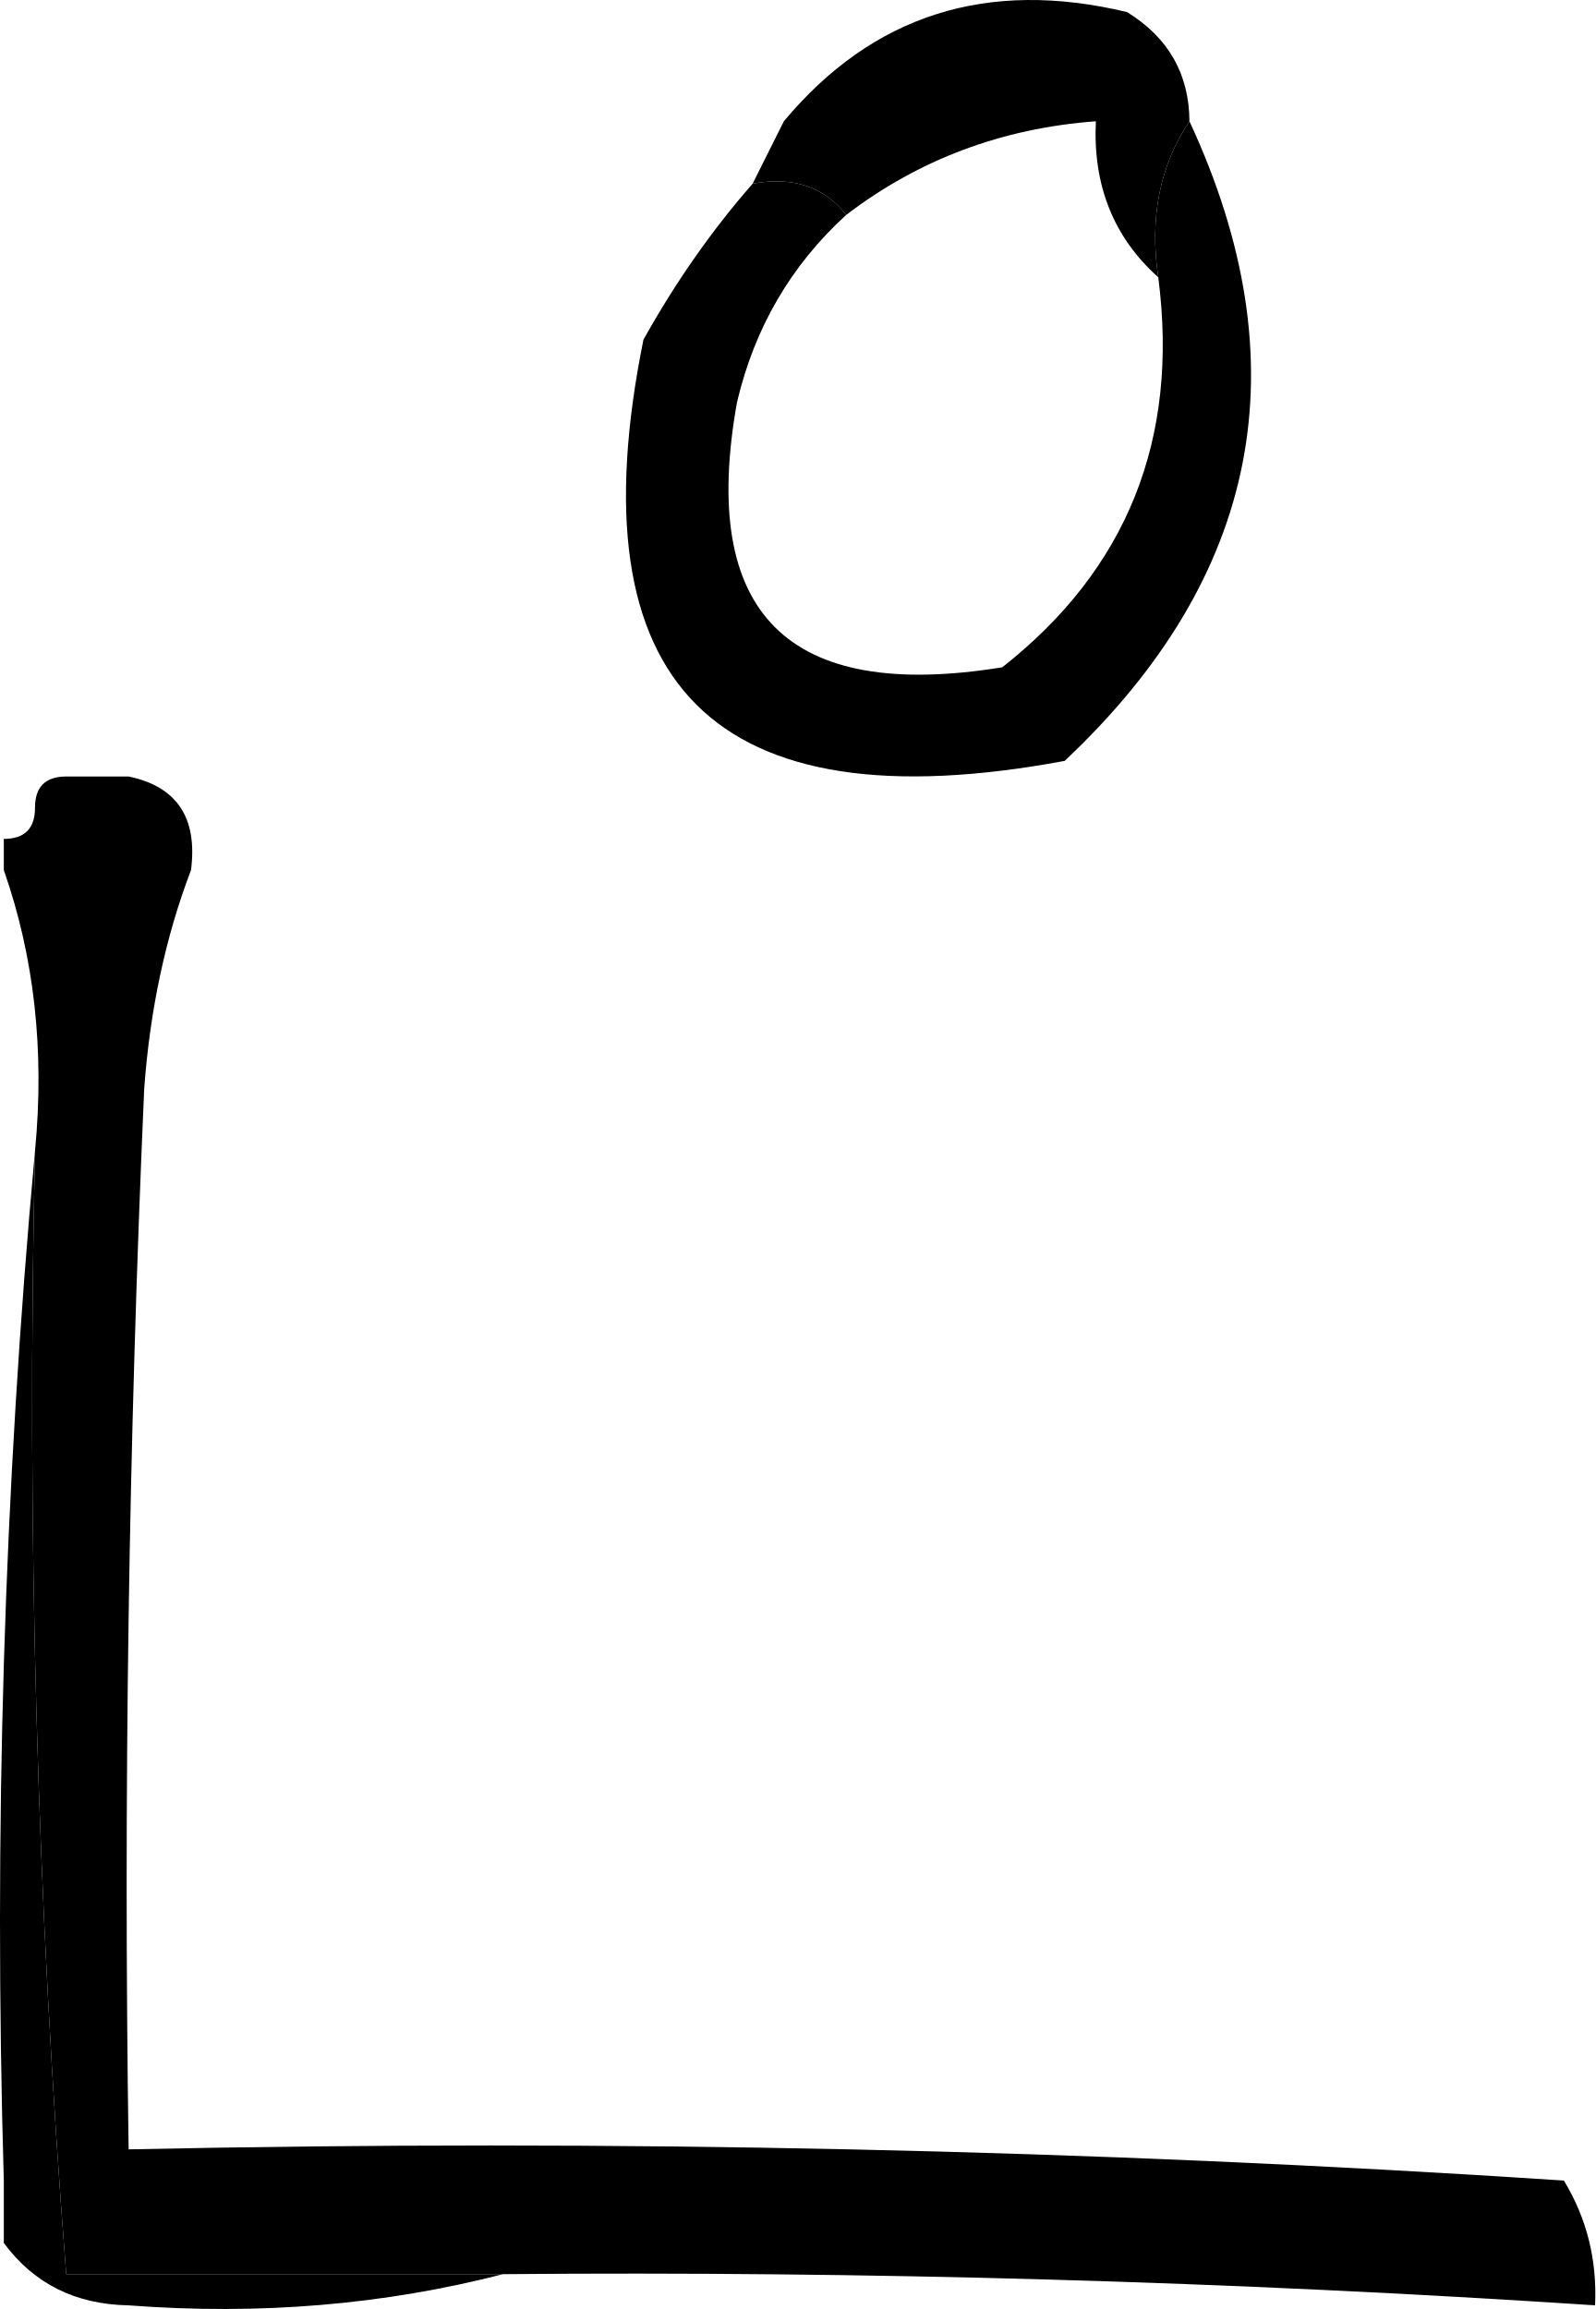
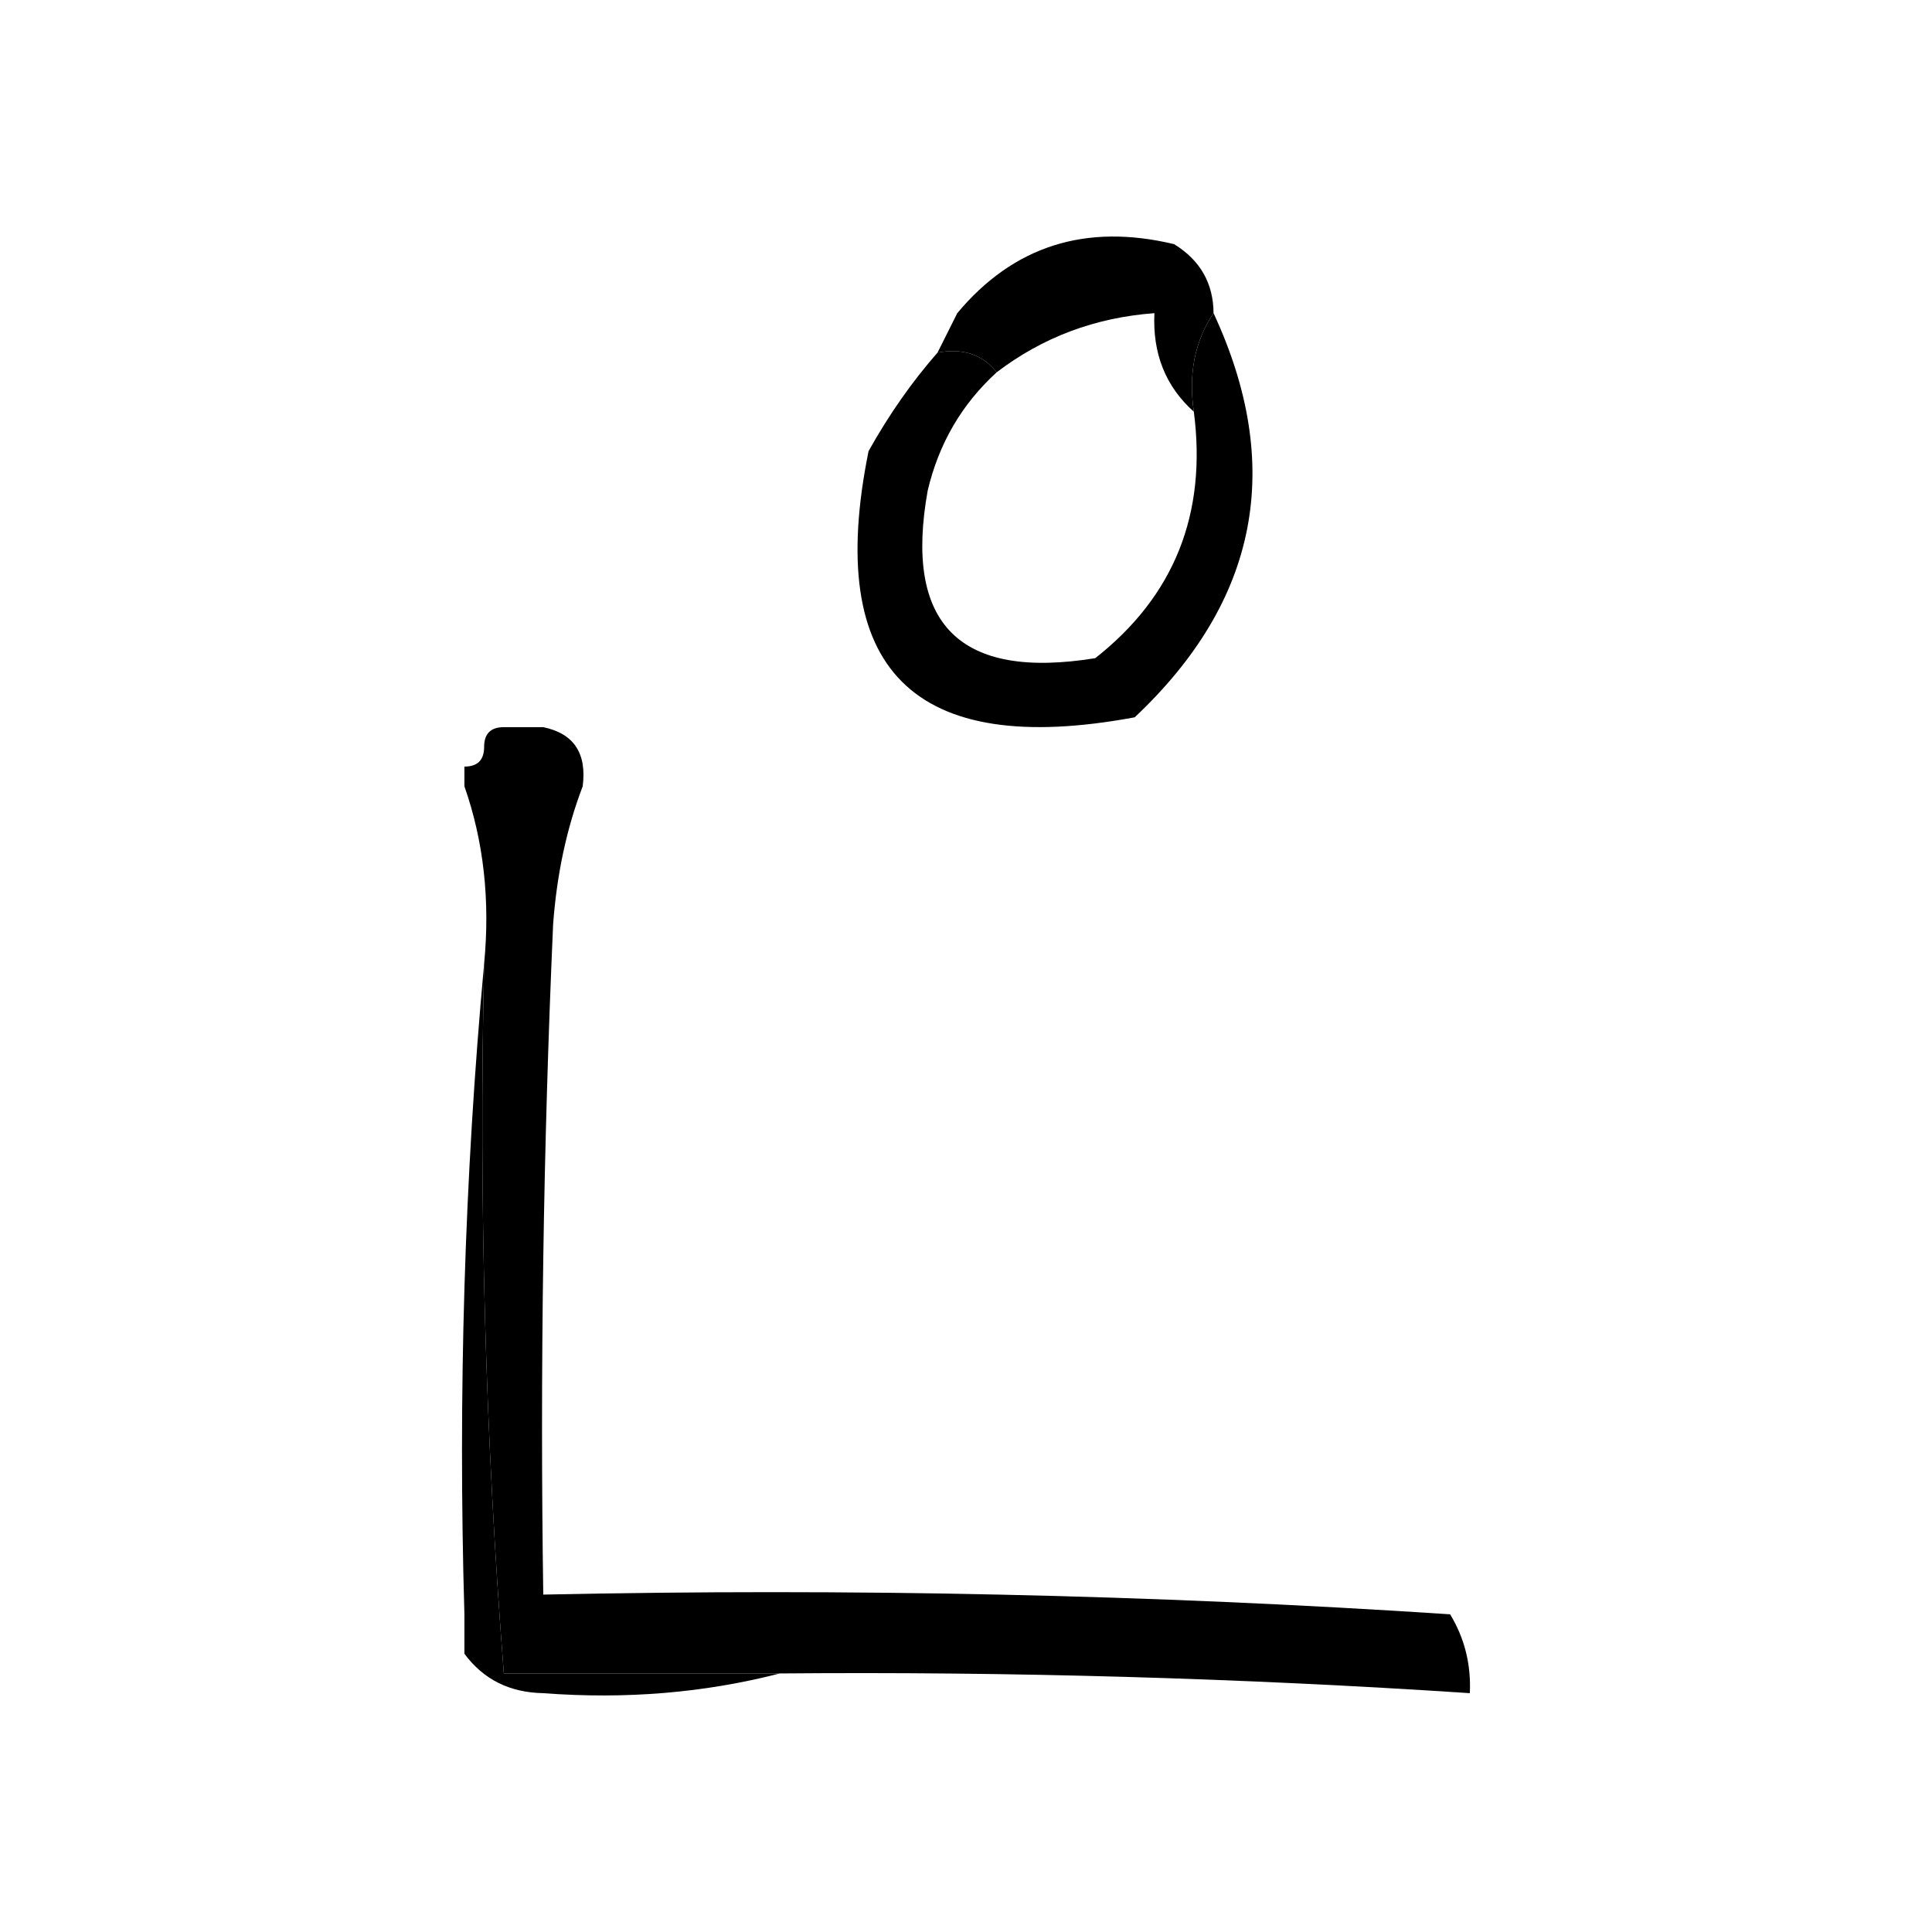
- <svg xmlns="http://www.w3.org/2000/svg" version="1.1" width="51.13" height="74.004" viewBox="18 351 51.13 74.004" id="svg1">
+ <svg xmlns="http://www.w3.org/2000/svg" version="1.1" width="98.0" height="98.0" viewBox="-5.435 339.002 98.0 98.0" id="svg1">
  <defs id="defs1" />
  <g id="lo" transform="translate(-727.378,-599.6129)">
    <g id="g1750" style="fill:#000000" transform="translate(46)">
      <g id="g1383" style="fill:#000000">
        <path style="opacity:1;fill:#000000" fill="#413c40" d="m 737.5,954.5 c -0.951,1.419 -1.284,3.085 -1,5 -1.431,-1.28 -2.098,-2.947 -2,-5 -3.004,0.222 -5.671,1.222 -8,3 -0.709,-0.904 -1.709,-1.237 -3,-1 0.333,-0.667 0.667,-1.333 1,-2 2.847,-3.409 6.513,-4.576 11,-3.5 1.323,0.816 1.989,1.983 2,3.5 z" id="path1383" />
      </g>
      <g id="g1392" style="fill:#000000">
        <path style="opacity:1;fill:#000000" fill="#211b2a" d="m 737.5,954.5 c 3.605,7.765 2.271,14.598 -4,20.5 -11.243,2.09 -15.743,-2.41 -13.5,-13.5 1.03,-1.846 2.196,-3.513 3.5,-5 1.291,-0.237 2.291,0.096 3,1 -1.77,1.613 -2.936,3.613 -3.5,6 -1.218,6.783 1.616,9.616 8.5,8.5 4.005,-3.149 5.672,-7.316 5,-12.5 -0.284,-1.915 0.049,-3.581 1,-5 z" id="path1392" />
      </g>
    </g>
    <g id="g1447" style="fill:#000000" transform="translate(46)">
      <path style="opacity:1;fill:#000000" fill="#403a47" d="m 700.5,987.5 c -0.272,12.038 0.062,24.04 1,36 4.667,0 9.333,0 14,0 -3.798,0.98 -7.798,1.32 -12,1 -1.699,-0.03 -3.033,-0.69 -4,-2 0,-0.67 0,-1.33 0,-2 -0.328,-11.18 0.005,-22.179 1,-33 z" id="path1447" />
    </g>
    <g id="g1454" style="fill:#000000" transform="translate(46)">
      <path style="opacity:1;fill:#000000" fill="#201e2b" d="m 701.5,975.5 c 0.667,0 1.333,0 2,0 1.548,0.321 2.215,1.321 2,3 -0.814,2.131 -1.314,4.464 -1.5,7 -0.5,11.328 -0.667,22.66 -0.5,34 15.509,-0.33 30.842,0 46,1 0.734,1.21 1.067,2.54 1,4 -11.65,-0.77 -23.317,-1.1 -35,-1 -4.667,0 -9.333,0 -14,0 -0.938,-11.96 -1.272,-23.962 -1,-36 0.31,-3.213 -0.023,-6.213 -1,-9 0,-0.333 0,-0.667 0,-1 0.667,0 1,-0.333 1,-1 0,-0.667 0.333,-1 1,-1 z" id="path1454" />
    </g>
  </g>
</svg>
